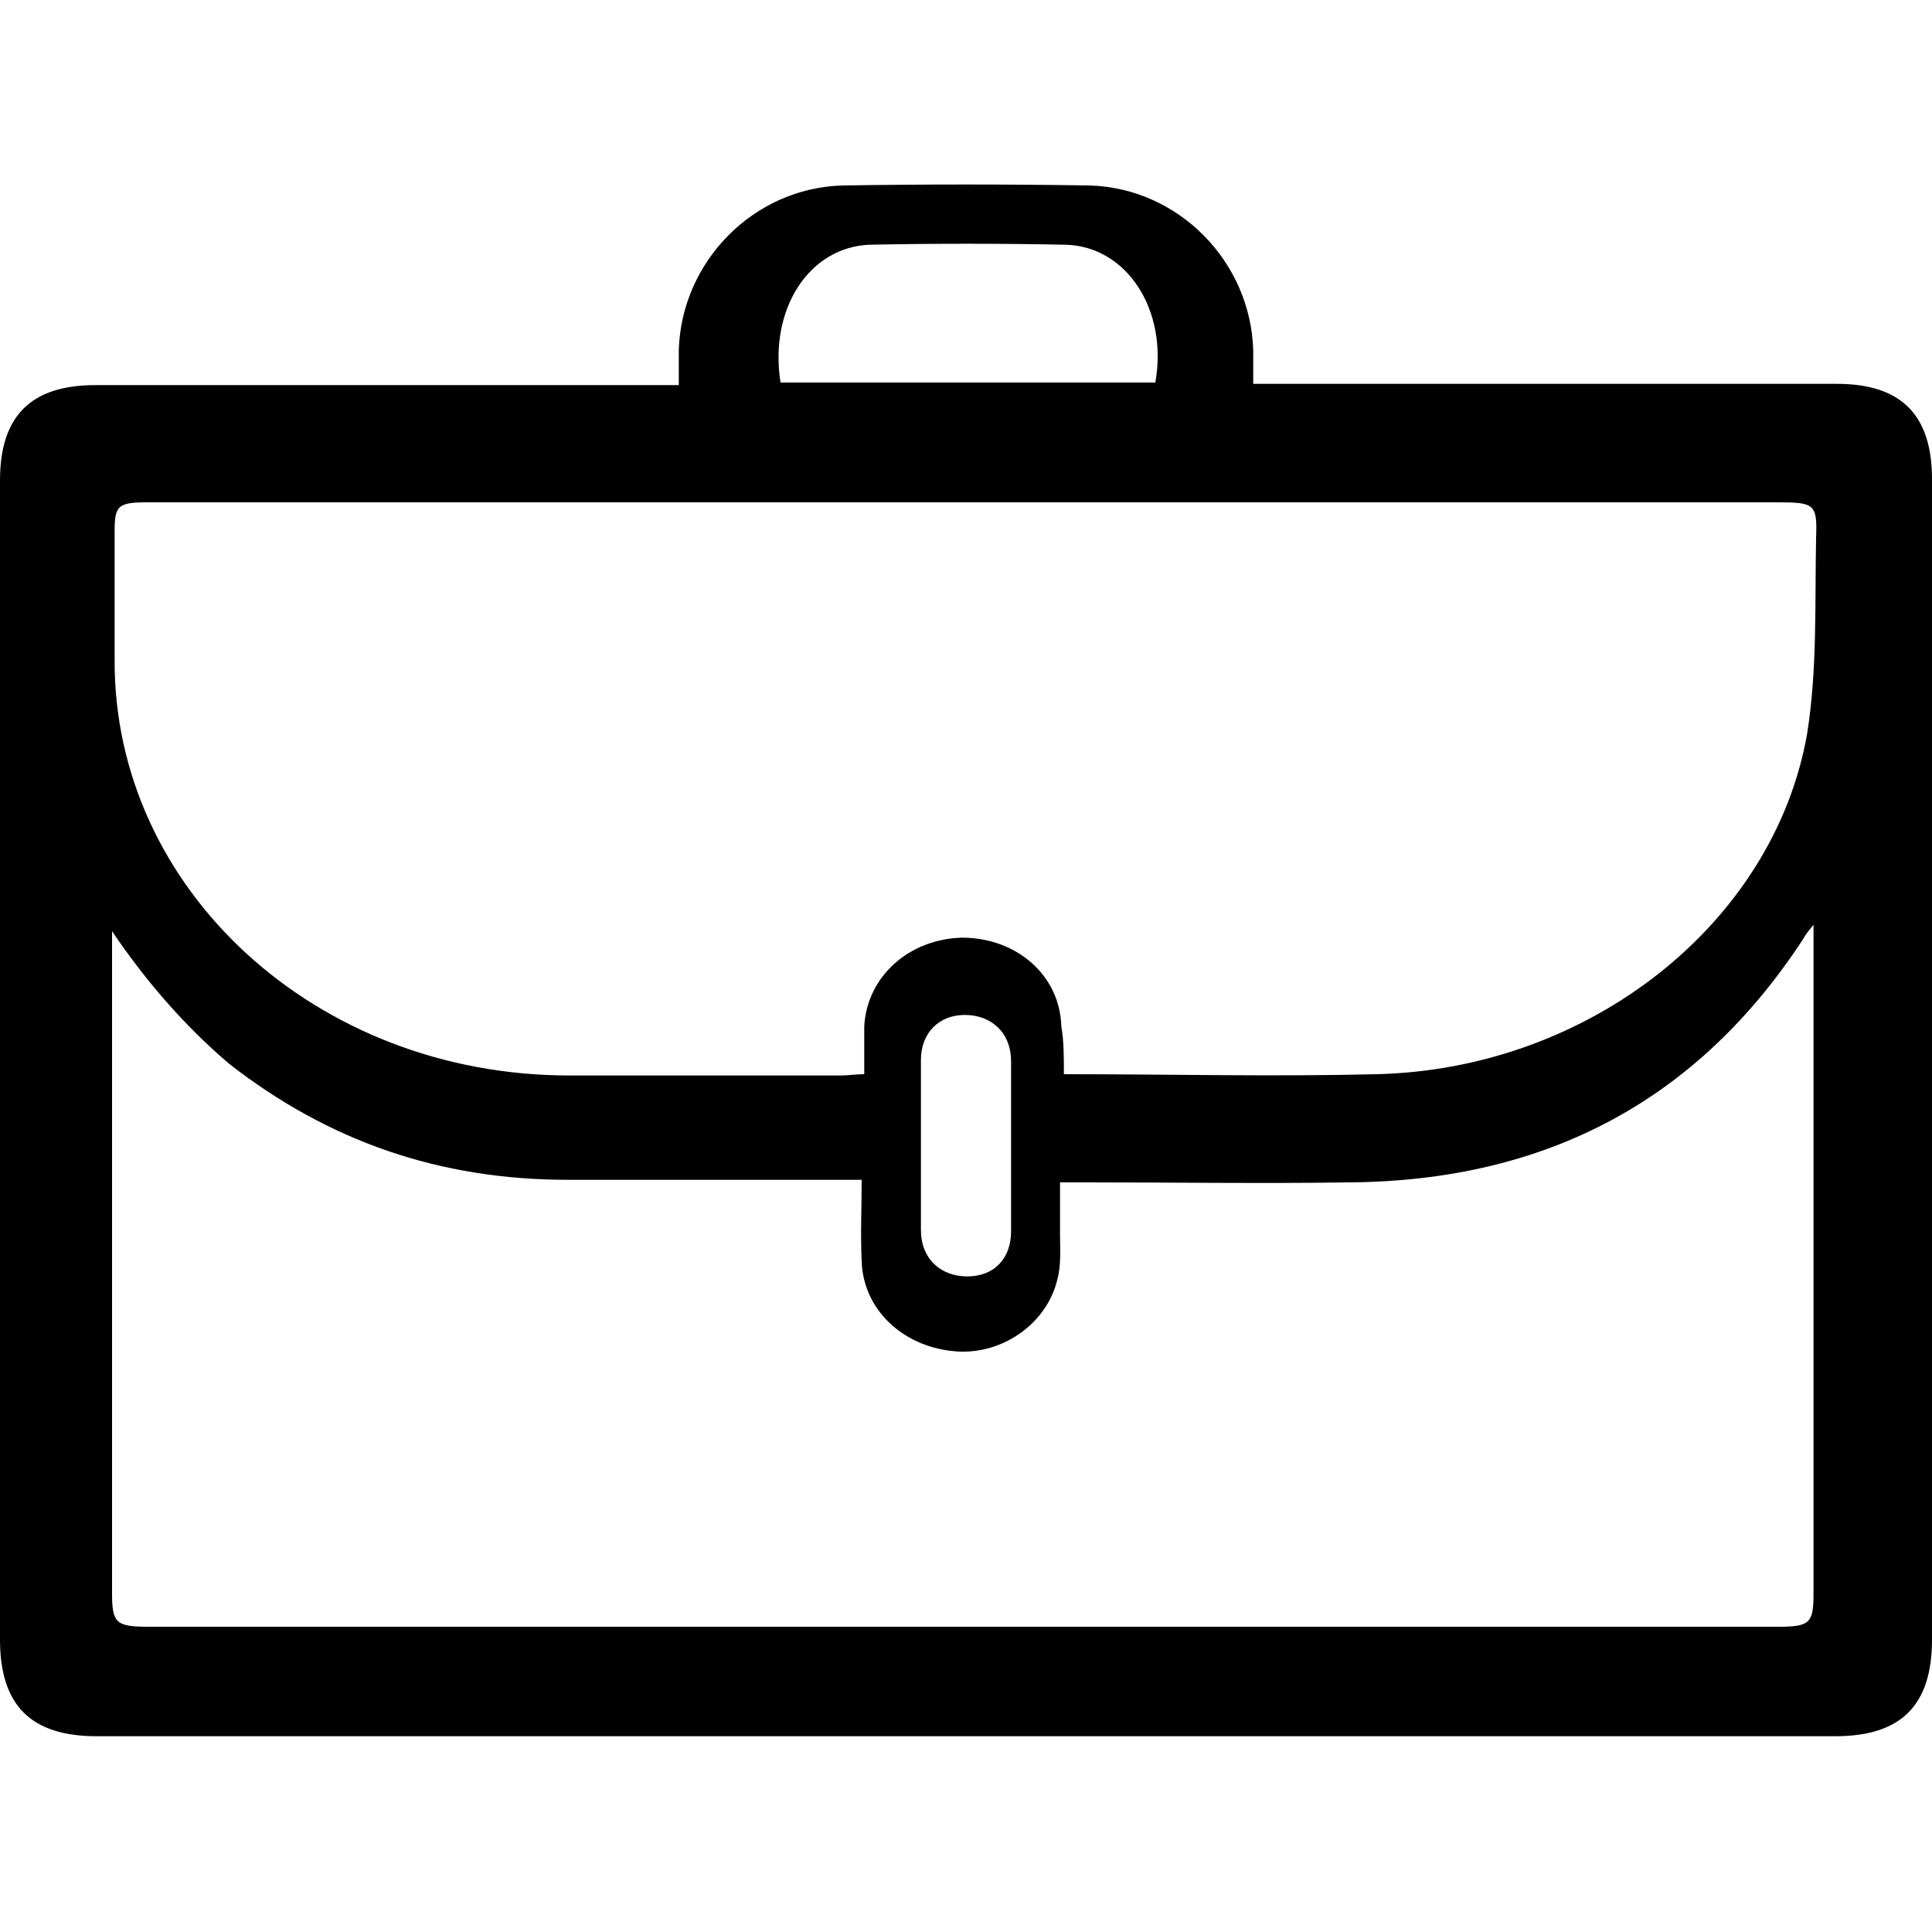
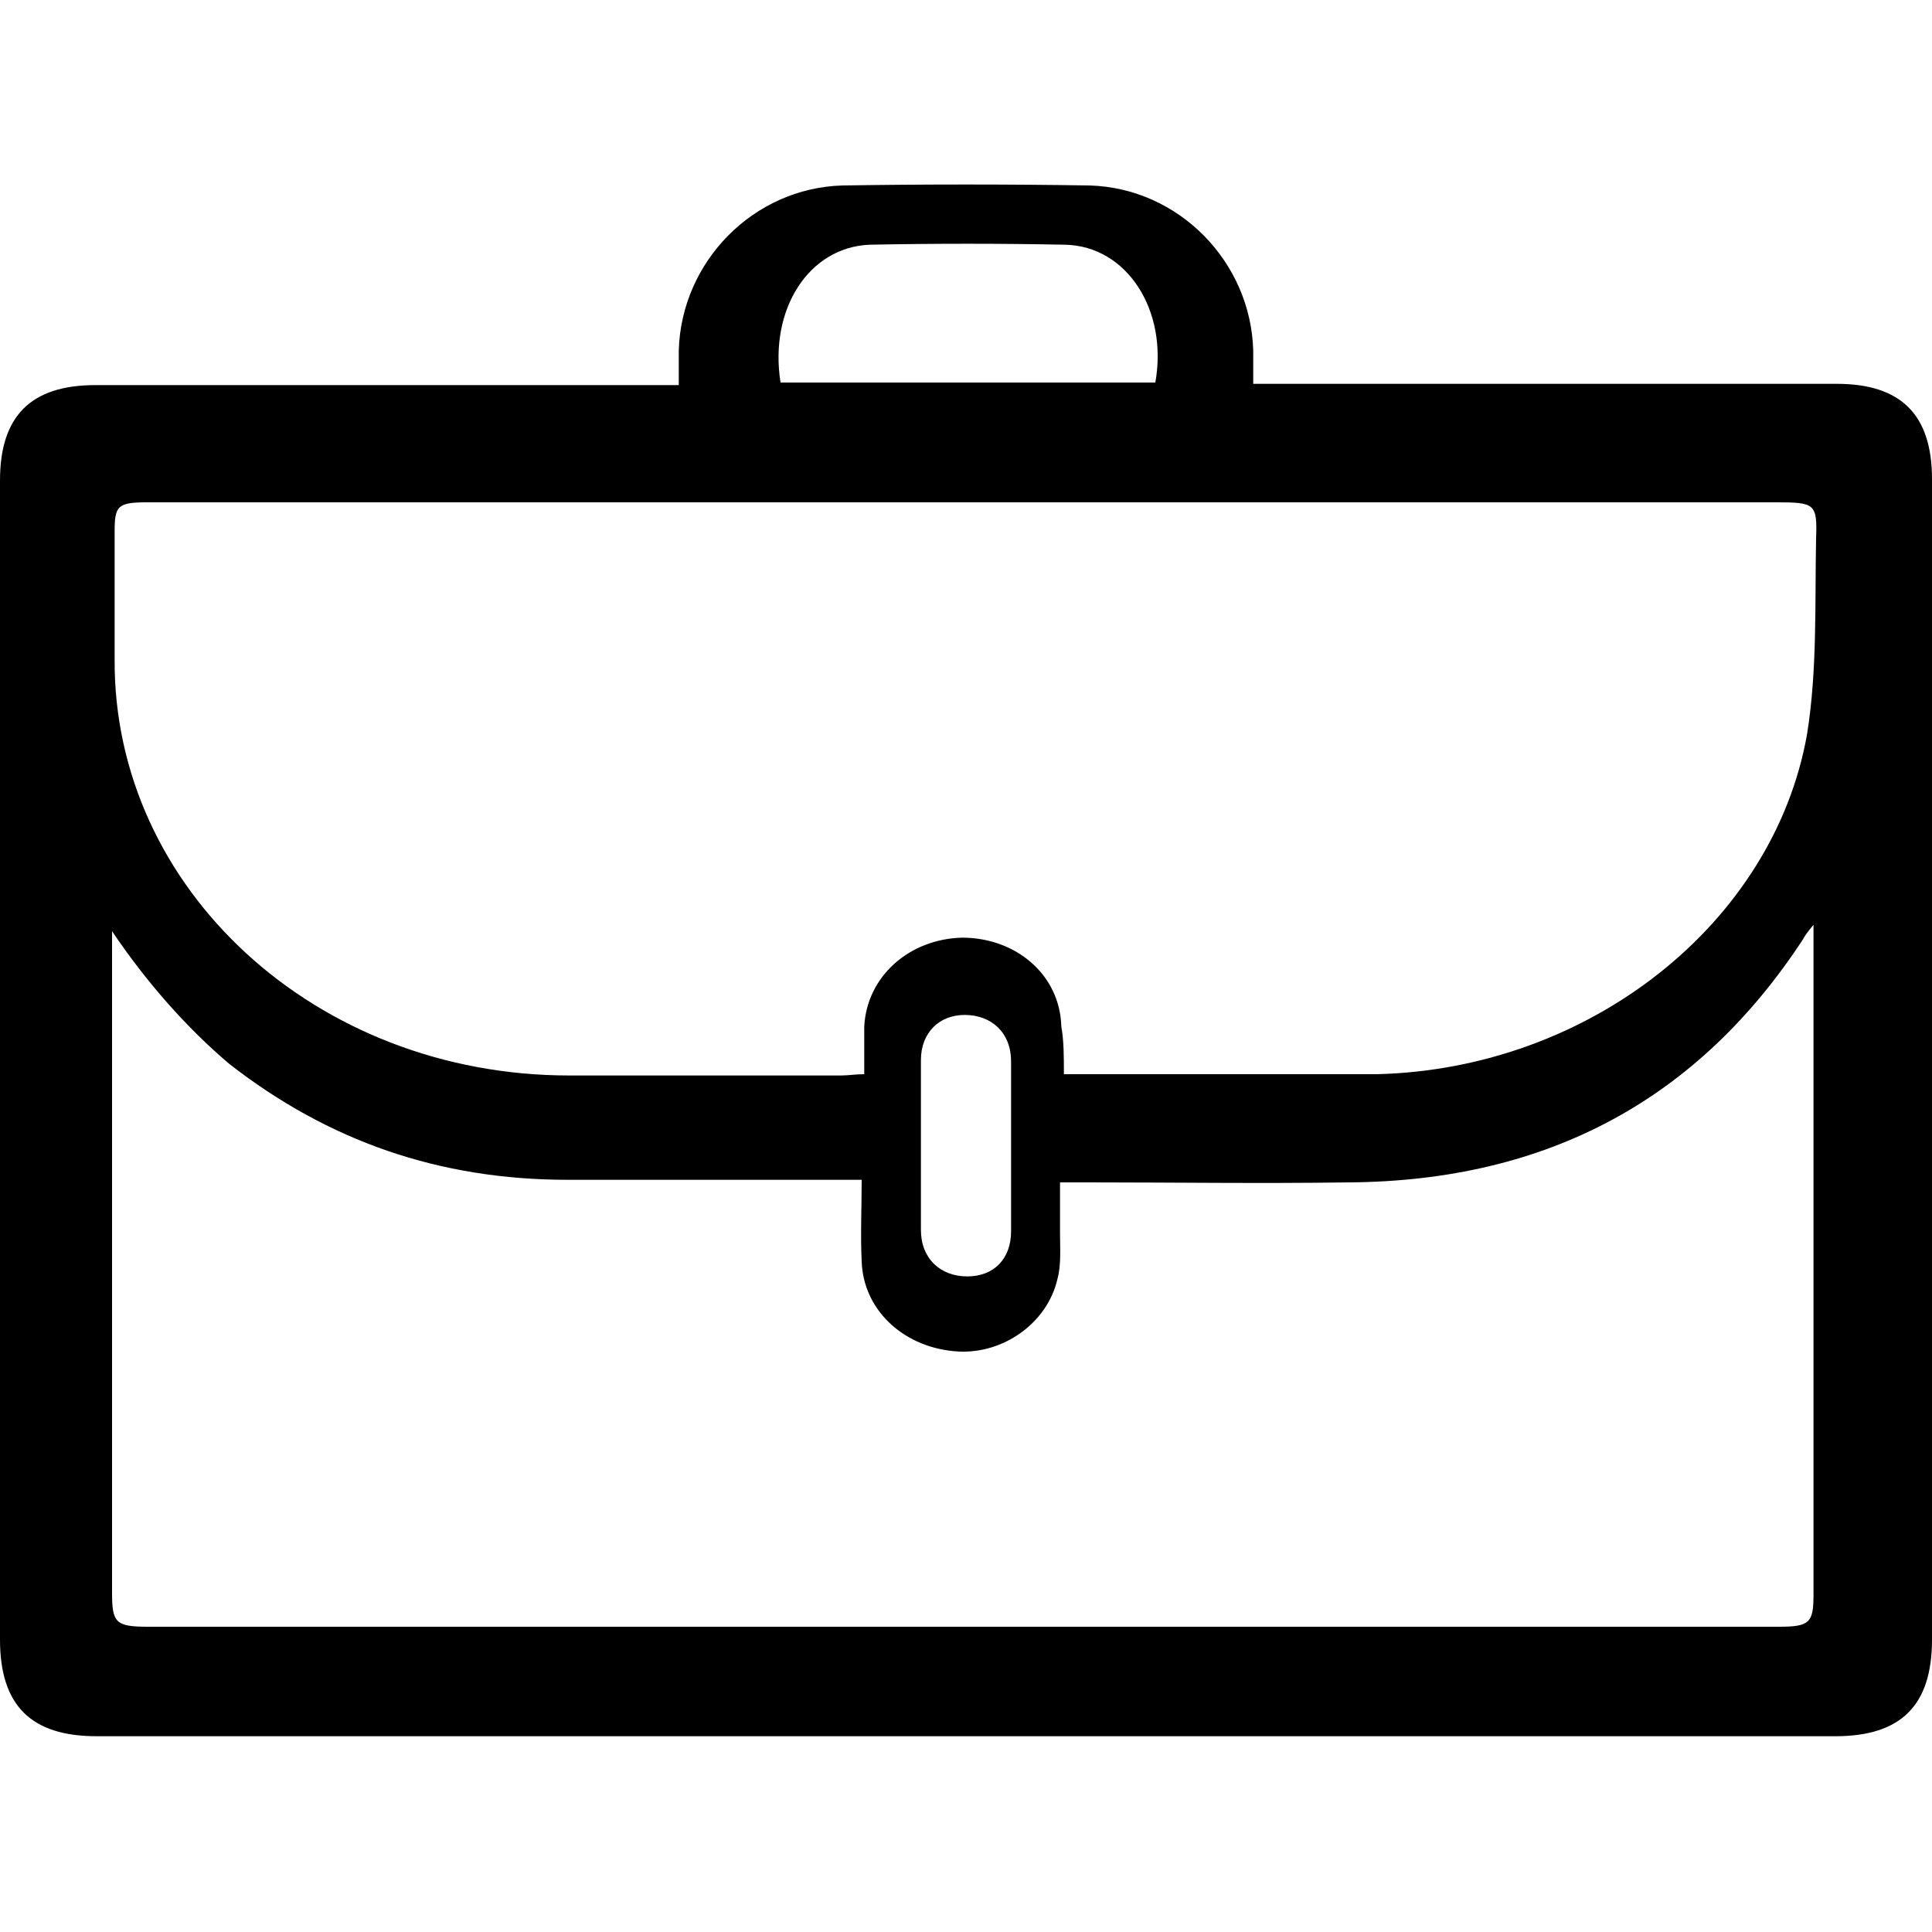
- <svg xmlns="http://www.w3.org/2000/svg" version="1.1" id="Layer_1" x="0px" y="0px" viewBox="0 0 150 150" style="enable-background:new 0 0 150 150;" xml:space="preserve">
-   <g>
-     <path d="M52.7,29.9c0-1.1,0-1.9,0-2.7c0.2-6.9,5.8-12.6,12.7-12.8c6.4-0.1,12.8-0.1,19.2,0c6.9,0.2,12.5,5.9,12.7,12.8   c0,0.8,0,1.6,0,2.6c0.8,0,1.5,0,2.2,0c14.4,0,28.8,0,43.1,0c5,0,7.4,2.4,7.4,7.4c0,30,0,60.1,0,90.1c0,5.1-2.4,7.5-7.5,7.5   c-45,0-90,0-135,0c-5.1,0-7.5-2.4-7.5-7.5c0-30,0-60,0-90c0-5,2.4-7.4,7.4-7.4c14.3,0,28.7,0,43,0C51.1,29.9,51.7,29.9,52.7,29.9z    M82.6,83.4c8.3,0,16.3,0.2,24.3,0c16.5-0.4,30.8-11.7,33.4-26.4c0.8-5,0.6-10.1,0.7-15.2c0.1-2.7-0.1-2.8-3.1-2.8   c-26.2,0-52.5,0-78.7,0c-15.9,0-31.8,0-47.8,0c-2.3,0-2.5,0.3-2.5,2.3c0,3.3,0,6.6,0,9.9C8.8,69,24.5,83.5,44.2,83.5   c7.1,0,14.1,0,21.1,0c0.6,0,1.1-0.1,1.8-0.1c0-1.4,0-2.5,0-3.7c0.2-3.9,3.5-6.8,7.6-6.9c4.2,0,7.6,2.9,7.7,6.9   C82.6,80.8,82.6,82,82.6,83.4z M8.7,72.3c0,0.5,0,1,0,1.5c0,16.7,0,33.2,0,49.9c0,2.3,0.3,2.6,2.8,2.6c42.2,0,84.4,0,126.6,0   c2.4,0,2.7-0.3,2.7-2.5c0-16.7,0-33.4,0-50.1c0-0.4,0-1,0-1.9c-0.5,0.6-0.7,0.9-0.8,1.1c-8.1,12.4-19.8,18.8-35.3,18.9   c-6.8,0.1-13.5,0-20.3,0c-0.7,0-1.2,0-2.1,0c0,1.5,0,2.7,0,4c0,1.1,0.1,2.4-0.2,3.5c-0.8,3.5-4.4,6-8.1,5.6c-4-0.4-7-3.3-7.1-7   c-0.1-2,0-4.1,0-6.3c-0.8,0-1.5,0-2.2,0c-6.9,0-13.7,0-20.6,0c-10,0-18.6-3-26.3-9C14.5,79.8,11.4,76.3,8.7,72.3z M60.6,29.7   c9.7,0,19.4,0,29.1,0c1-5.6-2.2-10.6-7-10.7c-5-0.1-10.2-0.1-15.2,0C62.8,19.2,59.7,24,60.6,29.7z M71.5,89L71.5,89   c0,2.2,0,4.3,0,6.5s1.5,3.6,3.6,3.6s3.4-1.4,3.4-3.5c0-4.4,0-8.8,0-13.2c0-2.2-1.5-3.6-3.6-3.6c-2,0-3.4,1.4-3.4,3.5   C71.5,84.6,71.5,86.8,71.5,89z" />
-   </g>
+ <svg xmlns="http://www.w3.org/2000/svg" viewBox="0 0 150 150">
+   <path d="M52.7 29.9v-2.7c.2-6.9 5.8-12.6 12.7-12.8 6.4-.1 12.8-.1 19.2 0 6.9.2 12.5 5.9 12.7 12.8v2.6h2.2 43.1c5 0 7.4 2.4 7.4 7.4v90.1c0 5.1-2.4 7.5-7.5 7.5H7.5c-5.1 0-7.5-2.4-7.5-7.5v-90c0-5 2.4-7.4 7.4-7.4h43 2.3zm29.9 53.5h24.3c16.5-.4 30.8-11.7 33.4-26.4.8-5 .6-10.1.7-15.2.1-2.7-.1-2.8-3.1-2.8H59.2 11.4c-2.3 0-2.5.3-2.5 2.3v9.9C8.8 69 24.5 83.5 44.2 83.5h21.1c.6 0 1.1-.1 1.8-.1v-3.7c.2-3.9 3.5-6.8 7.6-6.9 4.2 0 7.6 2.9 7.7 6.9.2 1.1.2 2.3.2 3.7zM8.7 72.3v1.5 49.9c0 2.3.3 2.6 2.8 2.6h126.6c2.4 0 2.7-.3 2.7-2.5V73.7v-1.9c-.5.6-.7.9-.8 1.1-8.1 12.4-19.8 18.8-35.3 18.9-6.8.1-13.5 0-20.3 0h-2.1v4c0 1.1.1 2.4-.2 3.5-.8 3.5-4.4 6-8.1 5.6-4-.4-7-3.3-7.1-7-.1-2 0-4.1 0-6.3h-2.2-20.6c-10 0-18.6-3-26.3-9-3.3-2.8-6.4-6.3-9.1-10.3zm51.9-42.6h29.1c1-5.6-2.2-10.6-7-10.7-5-.1-10.2-.1-15.2 0-4.7.2-7.8 5-6.9 10.7zM71.5 89h0v6.5c0 2.2 1.5 3.6 3.6 3.6s3.4-1.4 3.4-3.5V82.4c0-2.2-1.5-3.6-3.6-3.6-2 0-3.4 1.4-3.4 3.5V89z" />
</svg>
